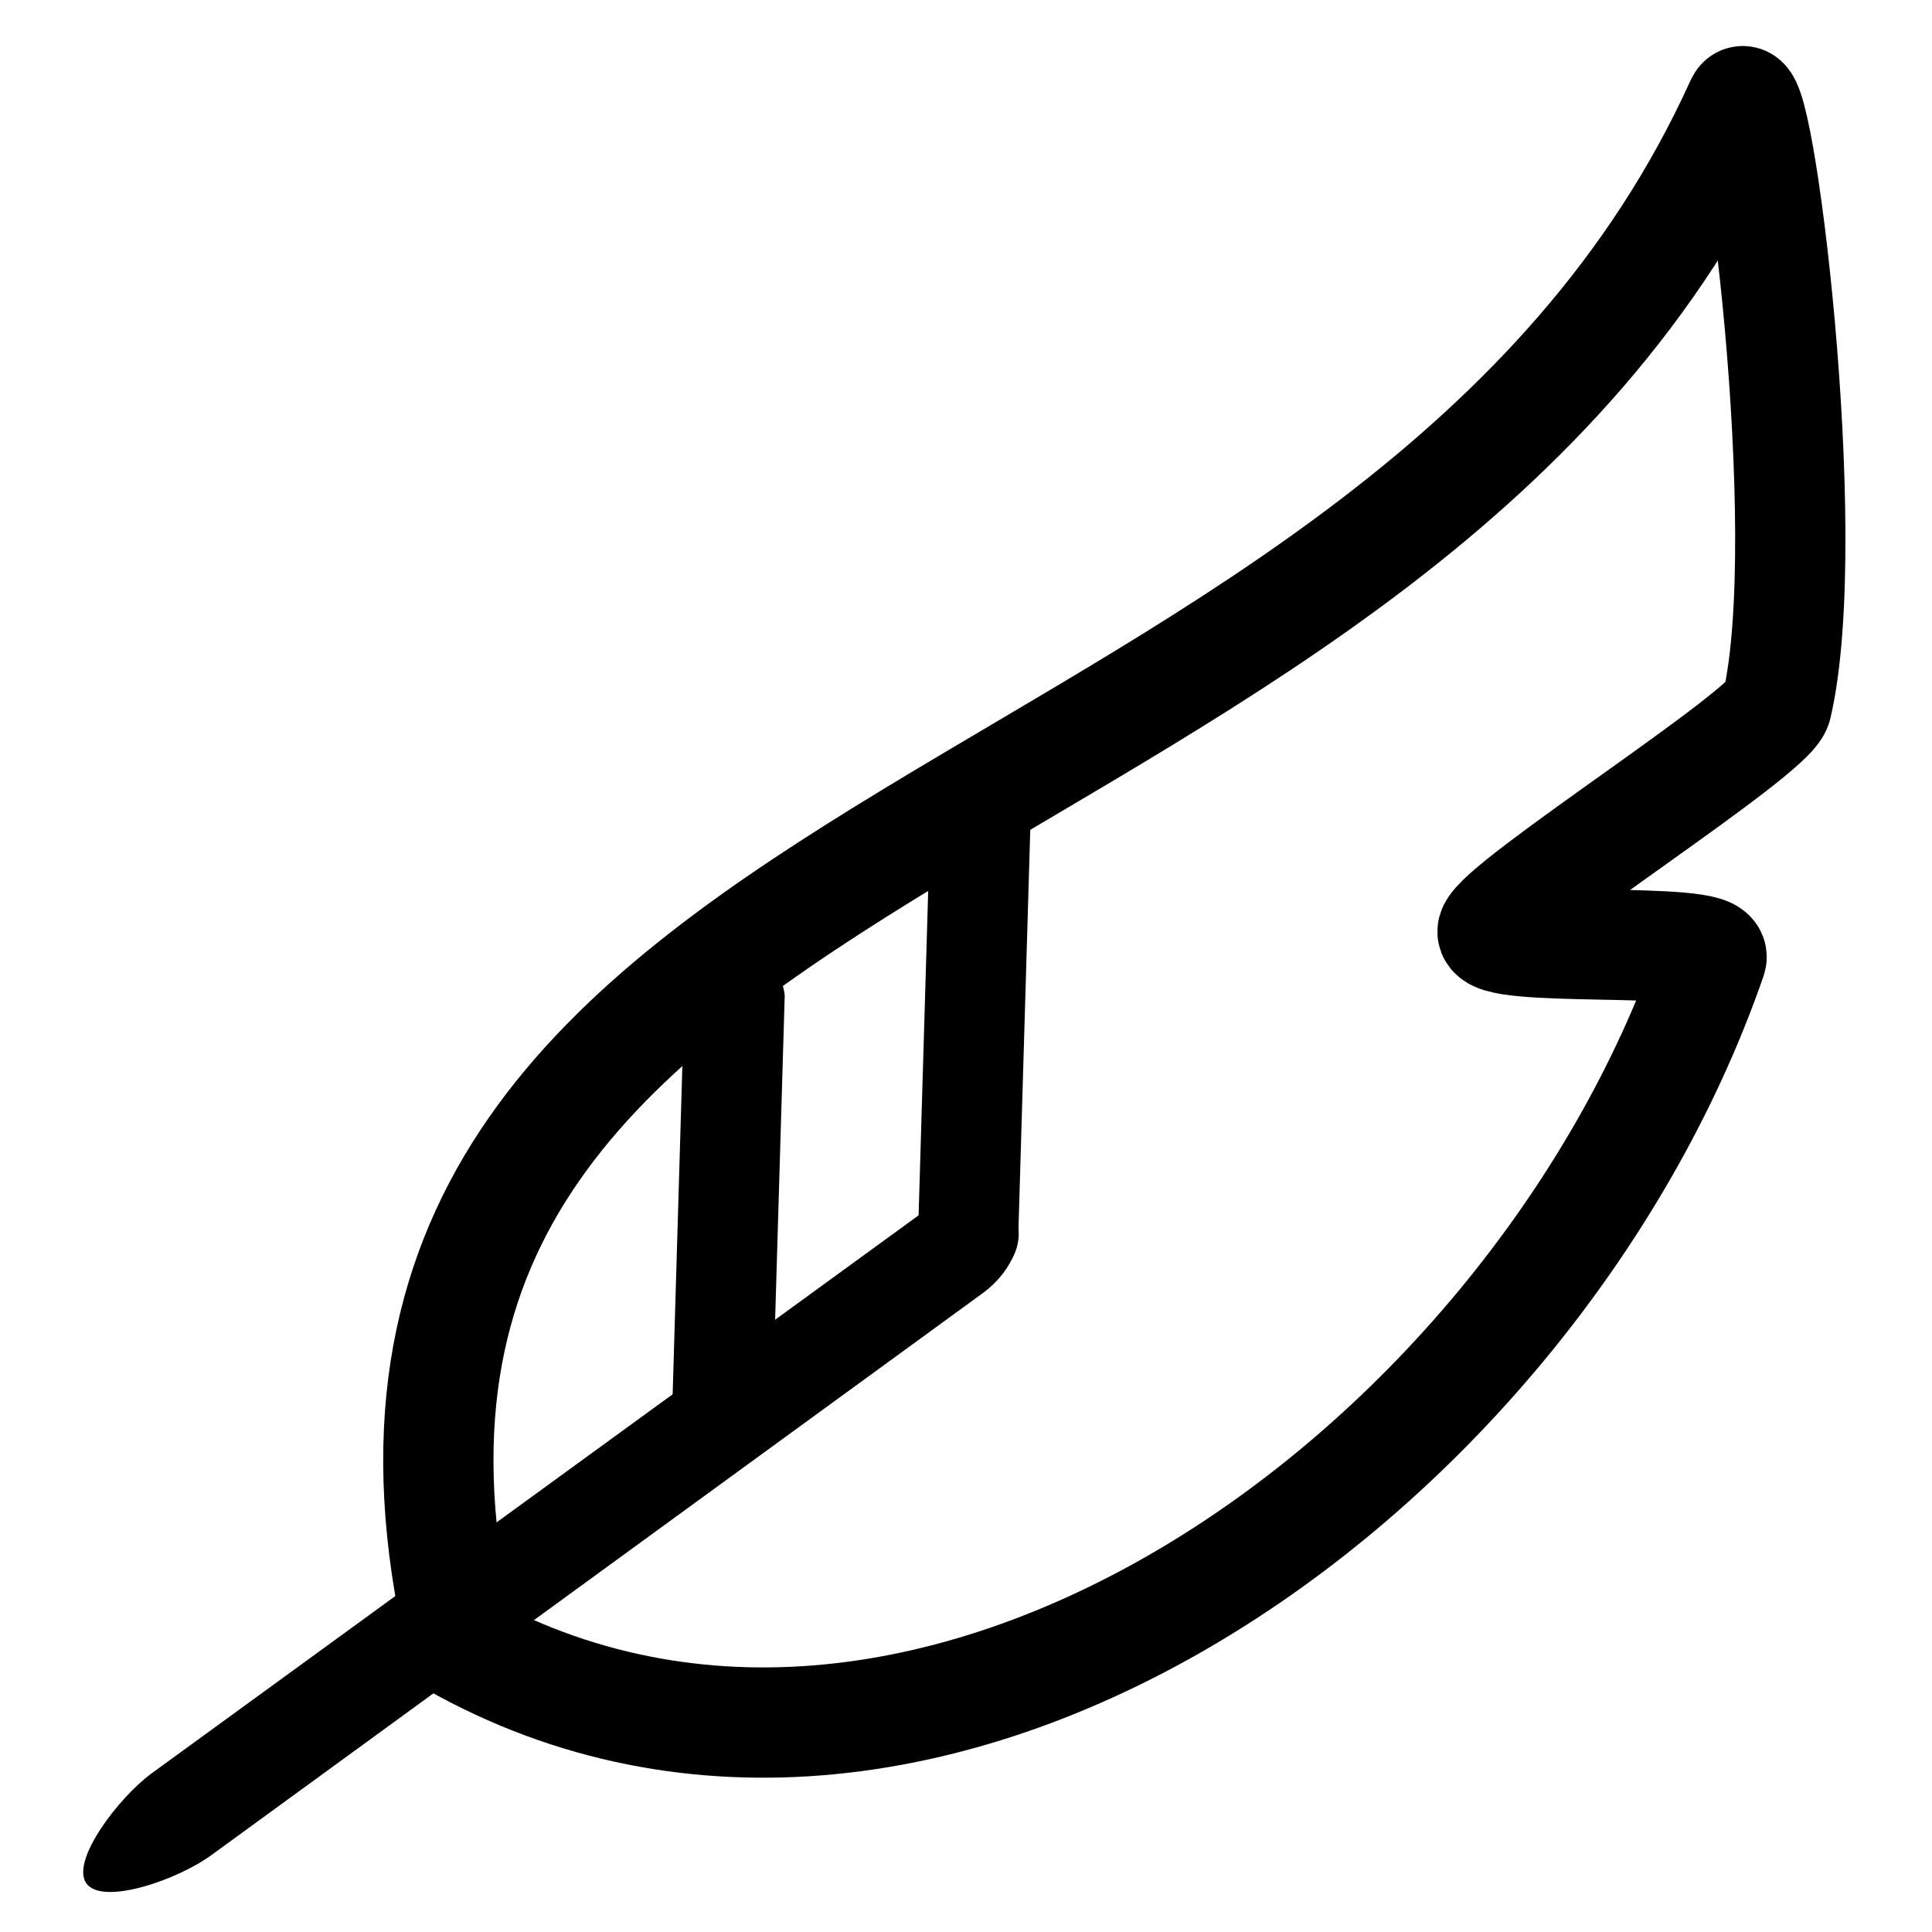
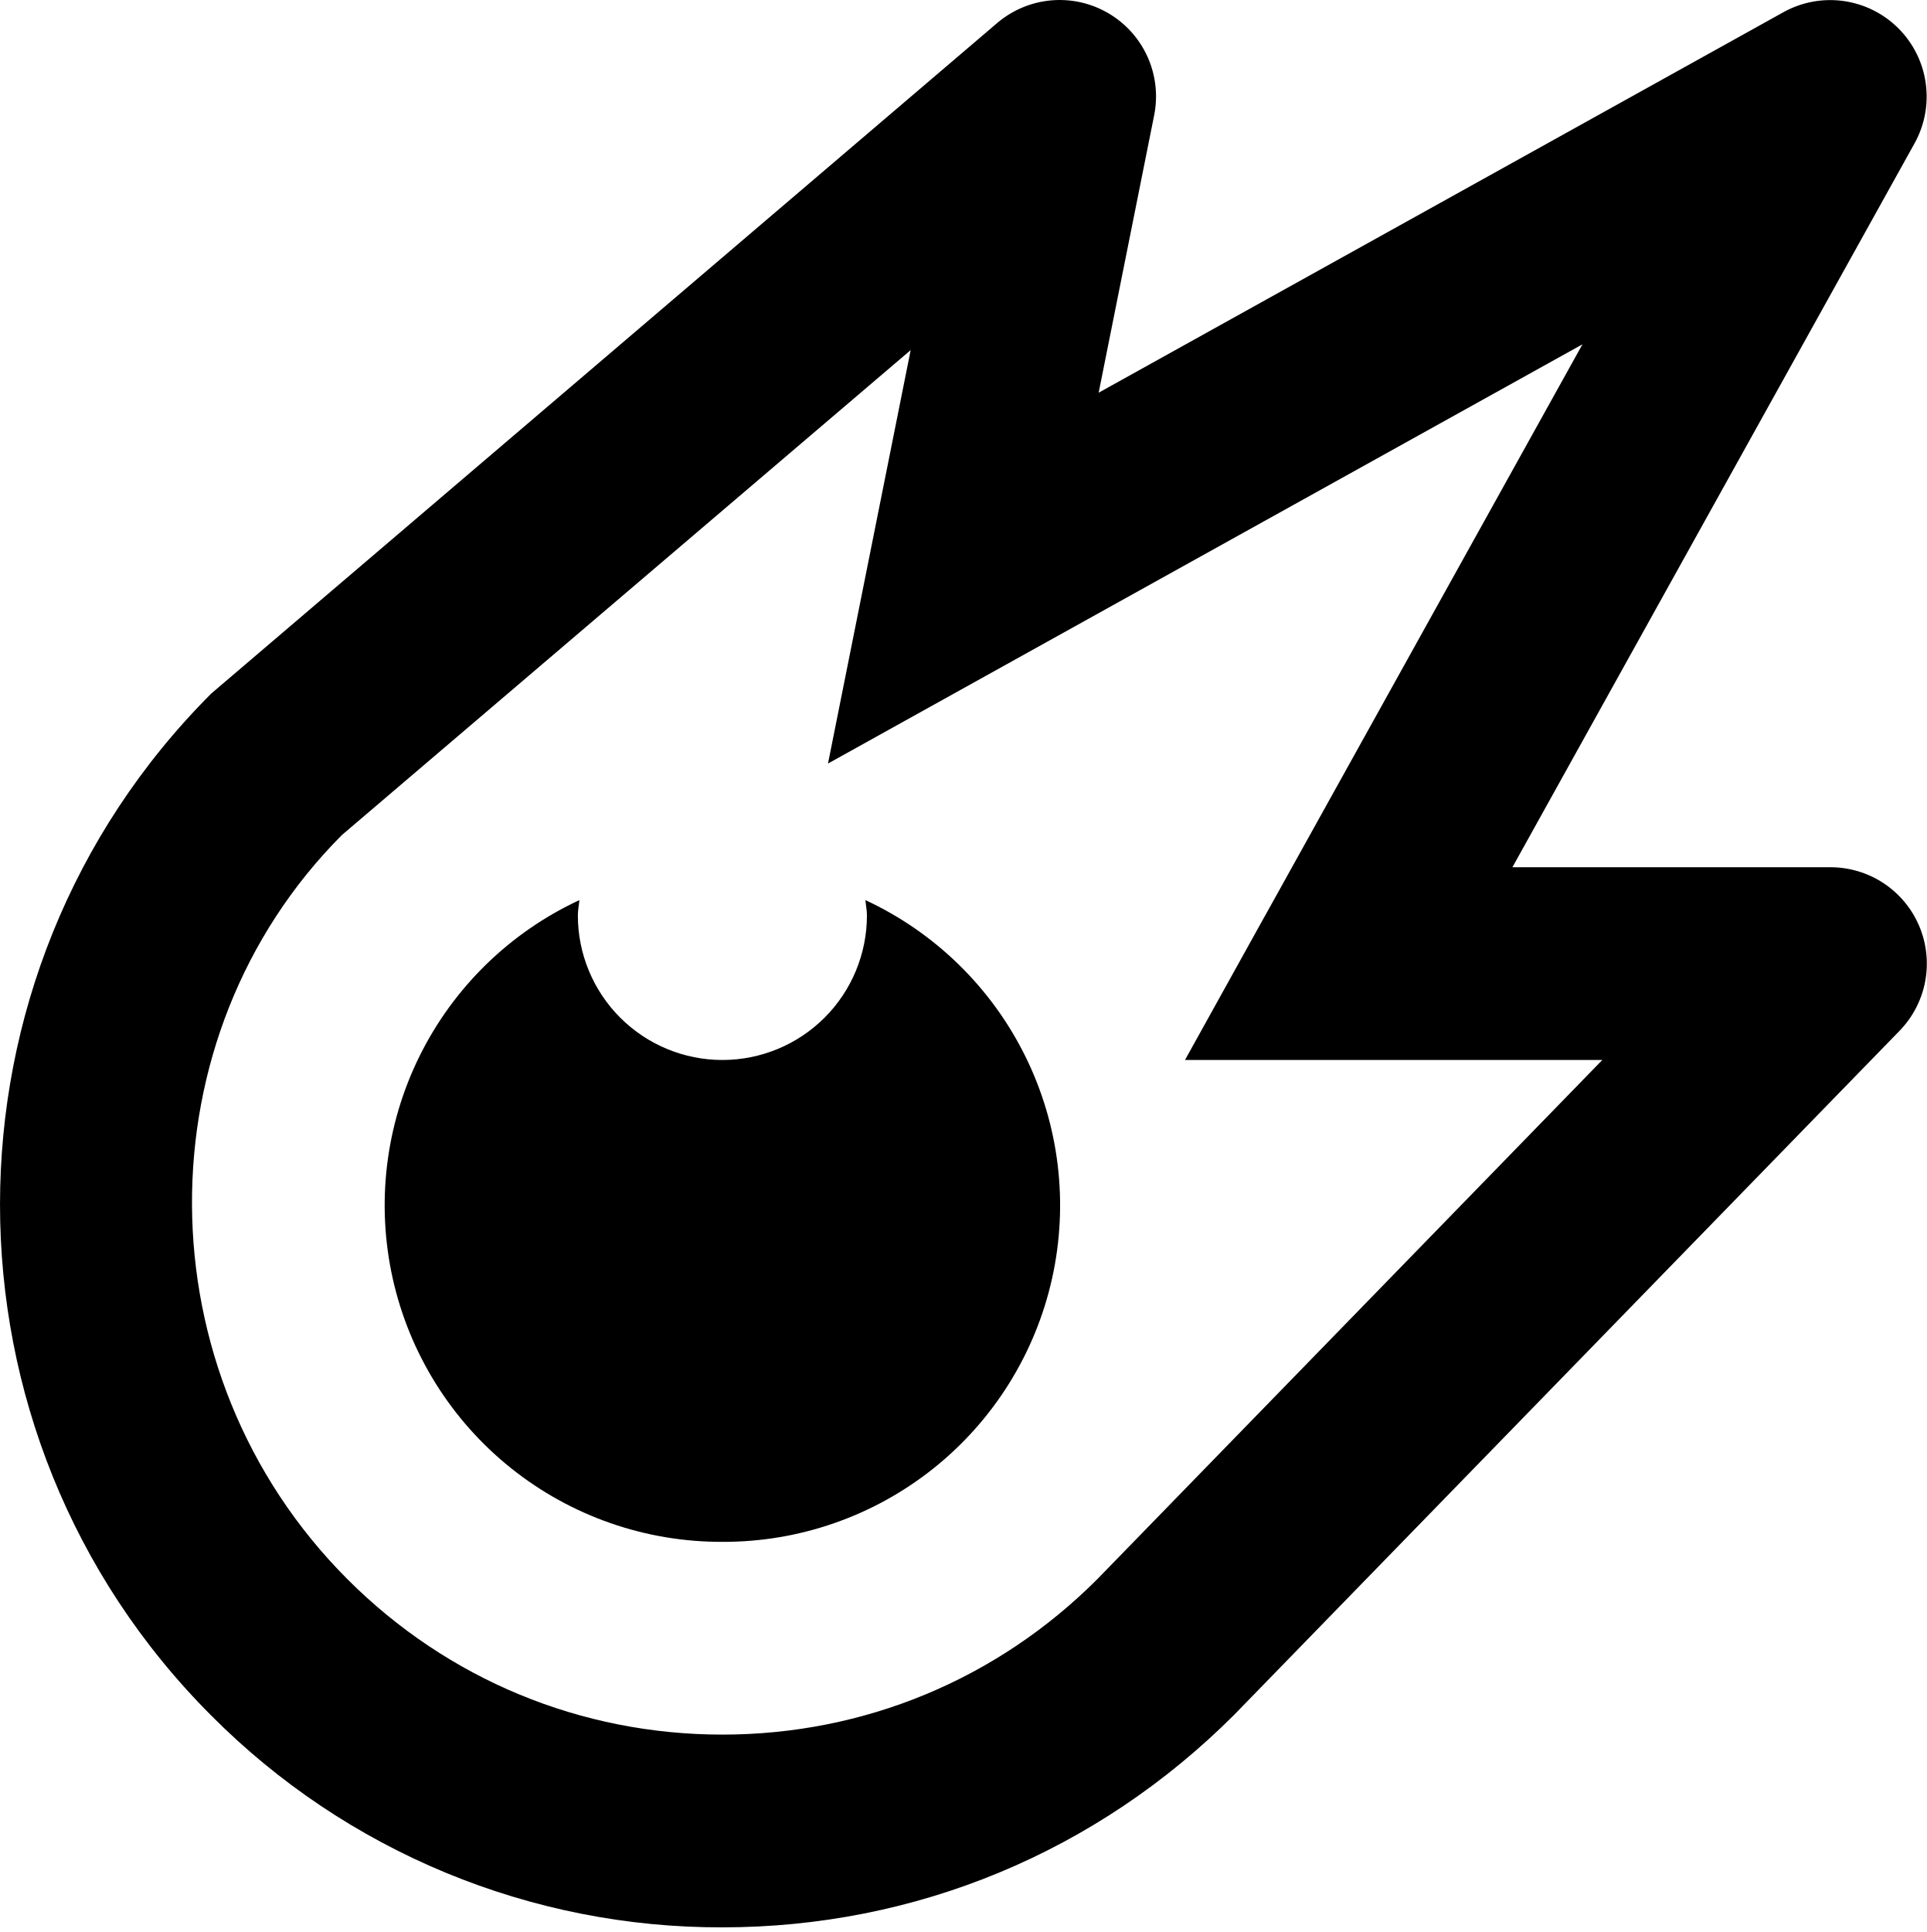
- <svg xmlns="http://www.w3.org/2000/svg" width="1200pt" height="1200pt" version="1.1" viewBox="0 0 1200 1200">
-   <path d="m53.699 1169.9c-10.137-13.973 20-53.426 40.547-68.492l478.63-348.22c20.273-15.07 45.207-15.891 55.344-1.918s2.191 37.535-18.355 52.328l-478.36 348.49c-20.273 15.07-67.398 31.781-77.809 17.809z" />
-   <path transform="matrix(2.7397 0 0 2.7397 -73.151 -59.726)" d="m129.3 385.2c-34.3-180.8 214.7-169.4 292-339.9 3.7-9.3 17.3 97.6 8.2 136.5-1.5 6.301-62.6 44.901-64.4 51-1.5 5.2 51.3 1.101 49.6 6.199-41.301 119.2-182.8 218.5-290.3 151.9" fill="none" stroke="#000" stroke-miterlimit="10" stroke-width="25" />
-   <path d="m580.27 789.32c-5.481-4.93-9.316-12.055-10.137-20l7.672-259.45c-1.918-17.262 10.684-32.602 27.945-34.246 17.262-1.918 32.875 10.684 34.52 27.945l-7.672 259.45c1.645 17.262-10.684 32.602-27.945 34.52-9.312 0.547-18.082-2.465-24.383-8.219z" />
-   <path d="m427.4 904.11c-5.481-4.93-9.316-12.055-10.137-20l7.672-259.45c-1.918-17.262 10.684-32.602 27.945-34.246 17.262-1.918 32.875 10.684 34.52 27.945l-7.672 259.45c1.645 17.262-10.684 32.602-27.945 34.52-9.316 0.824-18.082-2.465-24.383-8.219z" />
+ <svg xmlns="http://www.w3.org/2000/svg" width="400" height="401" viewBox="0 0 400 401" fill="none">
+   <path d="M149.966 400.035C190.032 400.035 227.718 384.433 256.242 355.888L394.343 213.946C397.084 211.127 398.933 207.562 399.659 203.698C400.385 199.834 399.956 195.841 398.426 192.219C396.895 188.597 394.332 185.507 391.055 183.334C387.778 181.161 383.933 180.002 380.001 180.001H313.971L397.484 29.698C399.575 25.899 400.377 21.524 399.768 17.23C399.159 12.936 397.172 8.956 394.107 5.889C391.041 2.821 387.063 0.832 382.77 0.219C378.476 -0.393 374.1 0.405 370.3 2.494L228.078 81.506L239.6 23.917C240.413 19.842 239.936 15.615 238.237 11.823C236.537 8.031 233.698 4.862 230.115 2.757C226.532 0.652 222.383 -0.285 218.243 0.077C214.103 0.438 210.179 2.08 207.015 4.774L43.87 143.936C-14.619 202.425 -14.619 297.599 43.87 356.088C57.77 370.065 74.305 381.145 92.516 388.689C110.727 396.232 130.254 400.089 149.966 400.035ZM70.994 173.3L189.052 72.665L171.889 158.478L328.513 71.465L262.503 190.283L262.483 190.303L246.001 220.007H332.634L227.758 327.804C206.975 348.587 179.35 360.029 149.966 360.029C120.581 360.029 92.937 348.587 72.154 327.804C29.287 284.917 29.287 215.107 70.994 173.3Z" fill="black" />
+   <path d="M149.966 320.022C165.896 320.081 181.367 314.693 193.815 304.752C206.262 294.811 214.938 280.914 218.403 265.366C221.868 249.817 219.915 233.551 212.866 219.266C205.818 204.98 194.098 193.532 179.651 186.822C179.751 187.882 179.971 188.922 179.971 190.002C179.971 197.96 176.81 205.592 171.183 211.219C165.556 216.846 157.924 220.007 149.966 220.007C142.008 220.007 134.377 216.846 128.75 211.219C123.123 205.592 119.961 197.96 119.961 190.002C119.961 188.922 120.182 187.882 120.282 186.822C105.834 193.532 94.114 204.98 87.066 219.266C80.018 233.551 78.064 249.817 81.529 265.366C84.994 280.914 93.67 294.811 106.117 304.752C118.565 314.693 134.036 320.081 149.966 320.022Z" fill="black" />
</svg>
